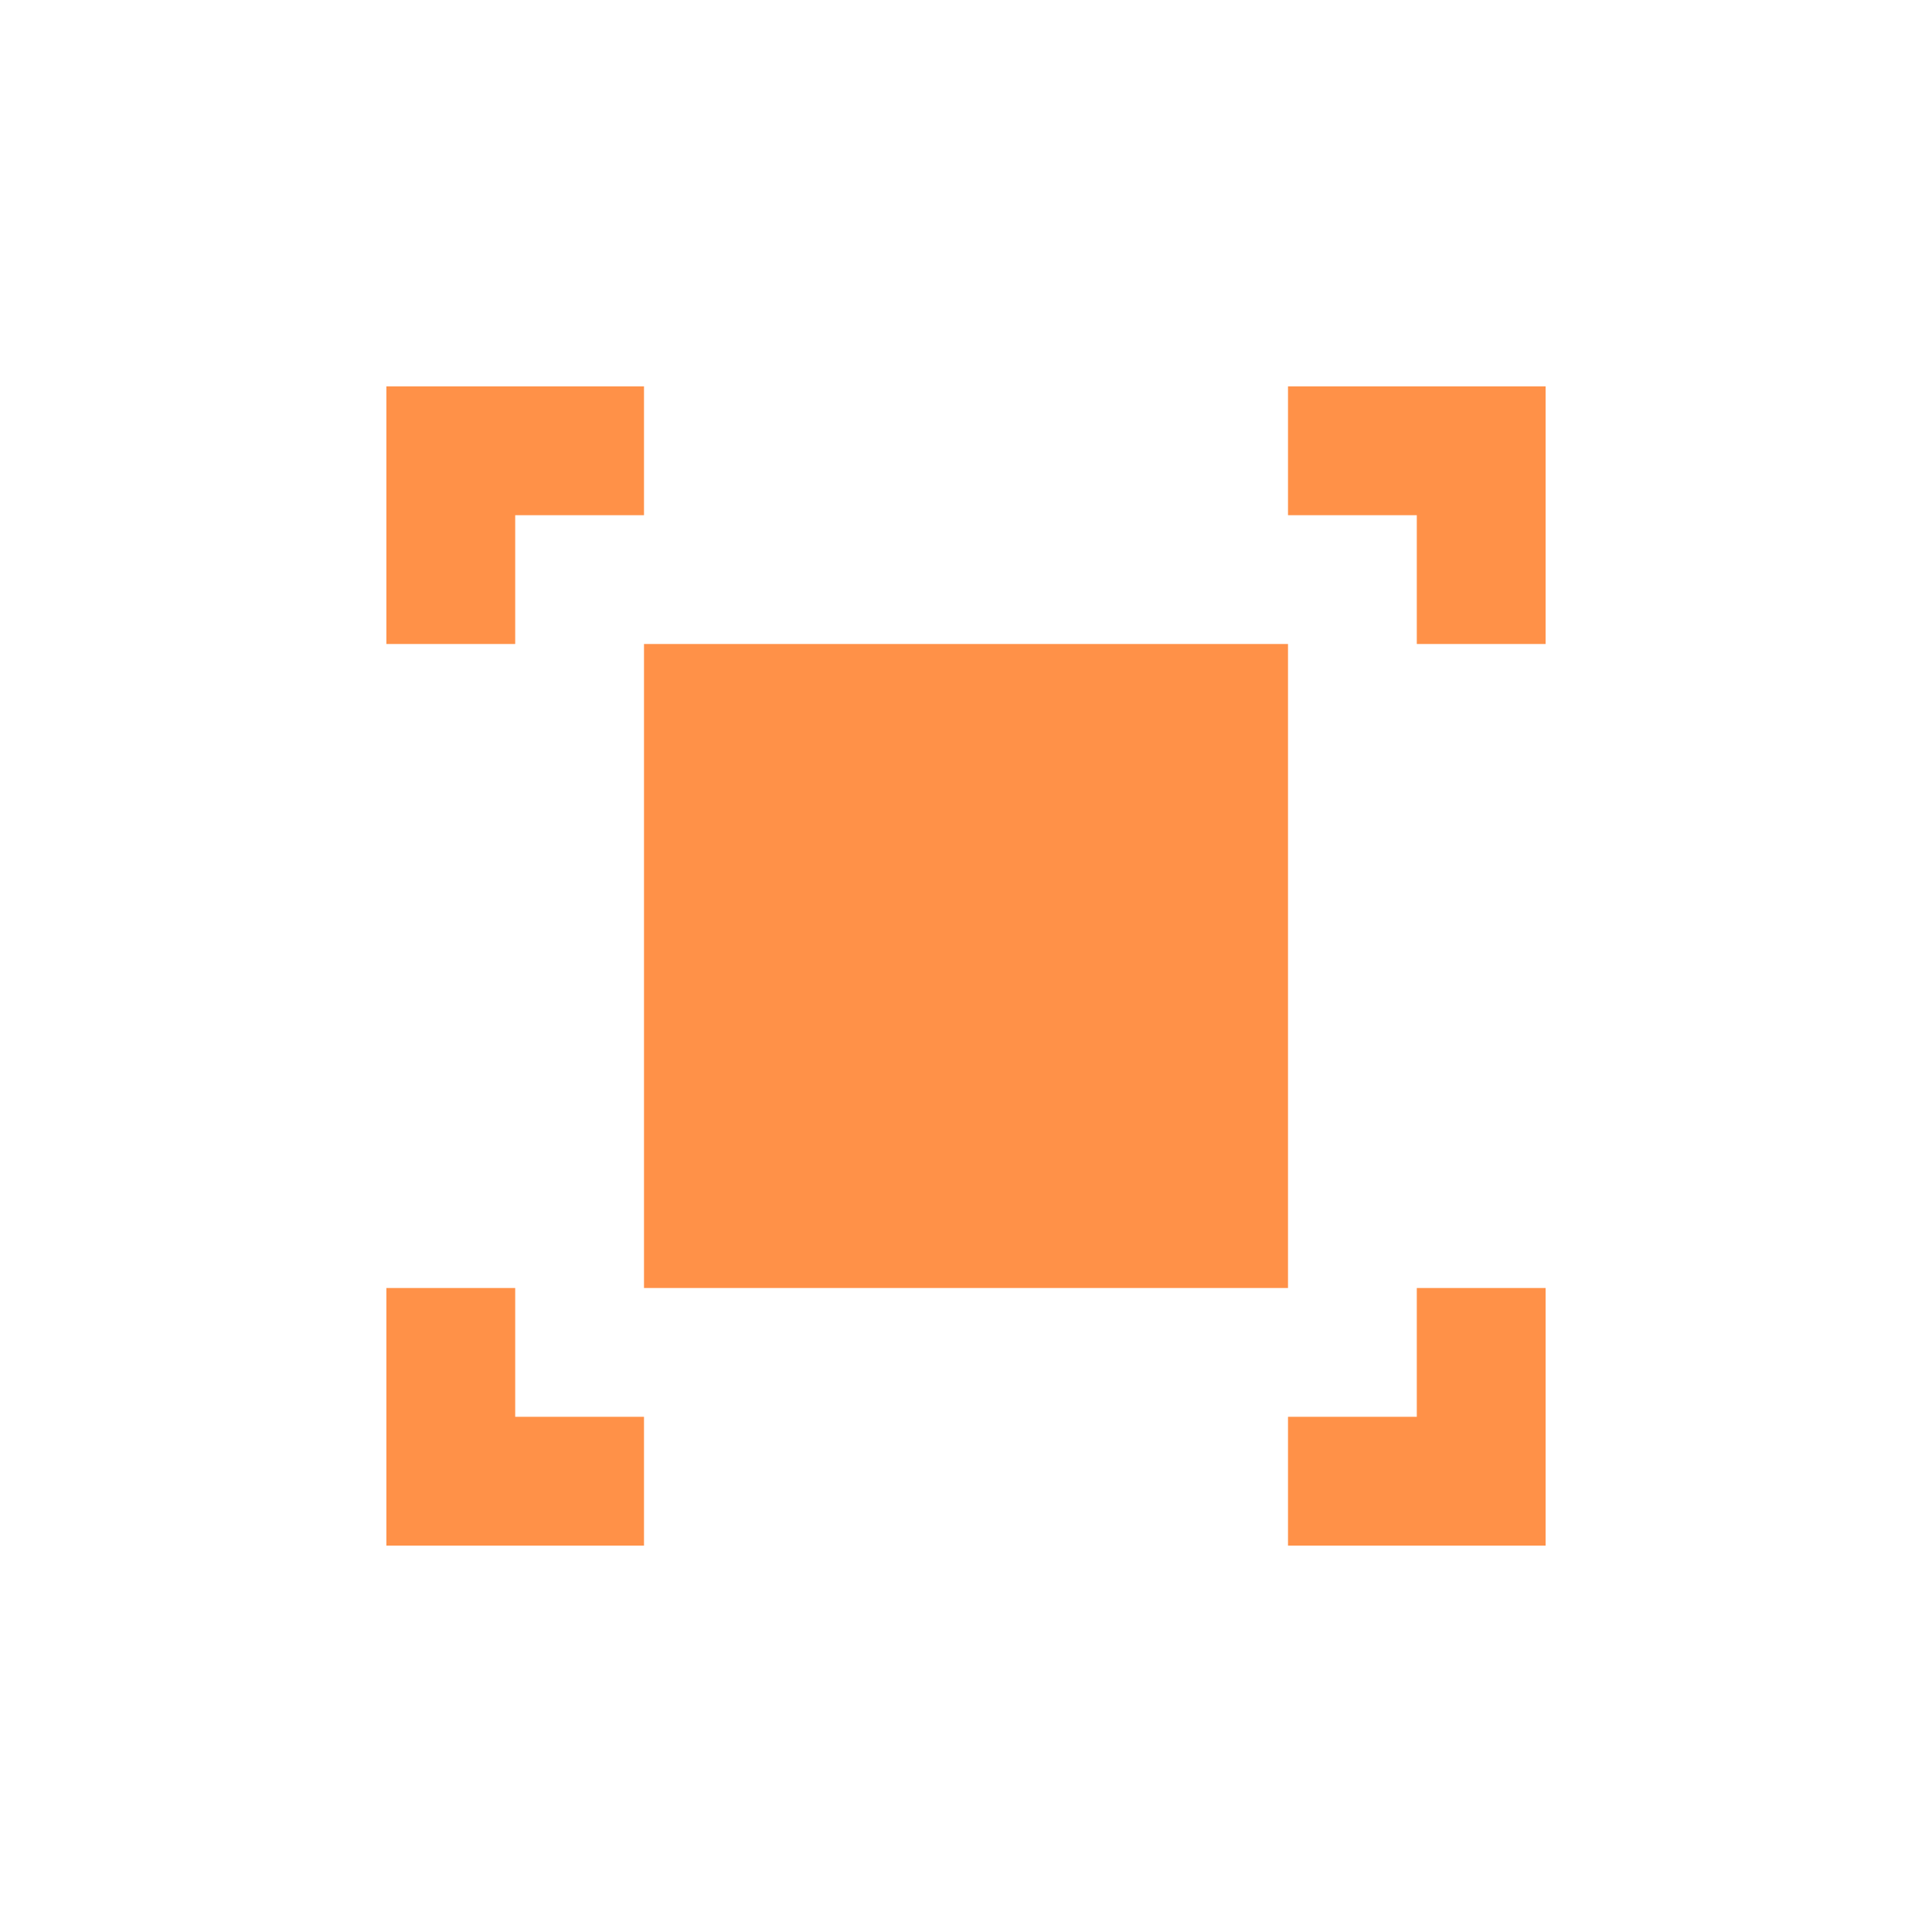
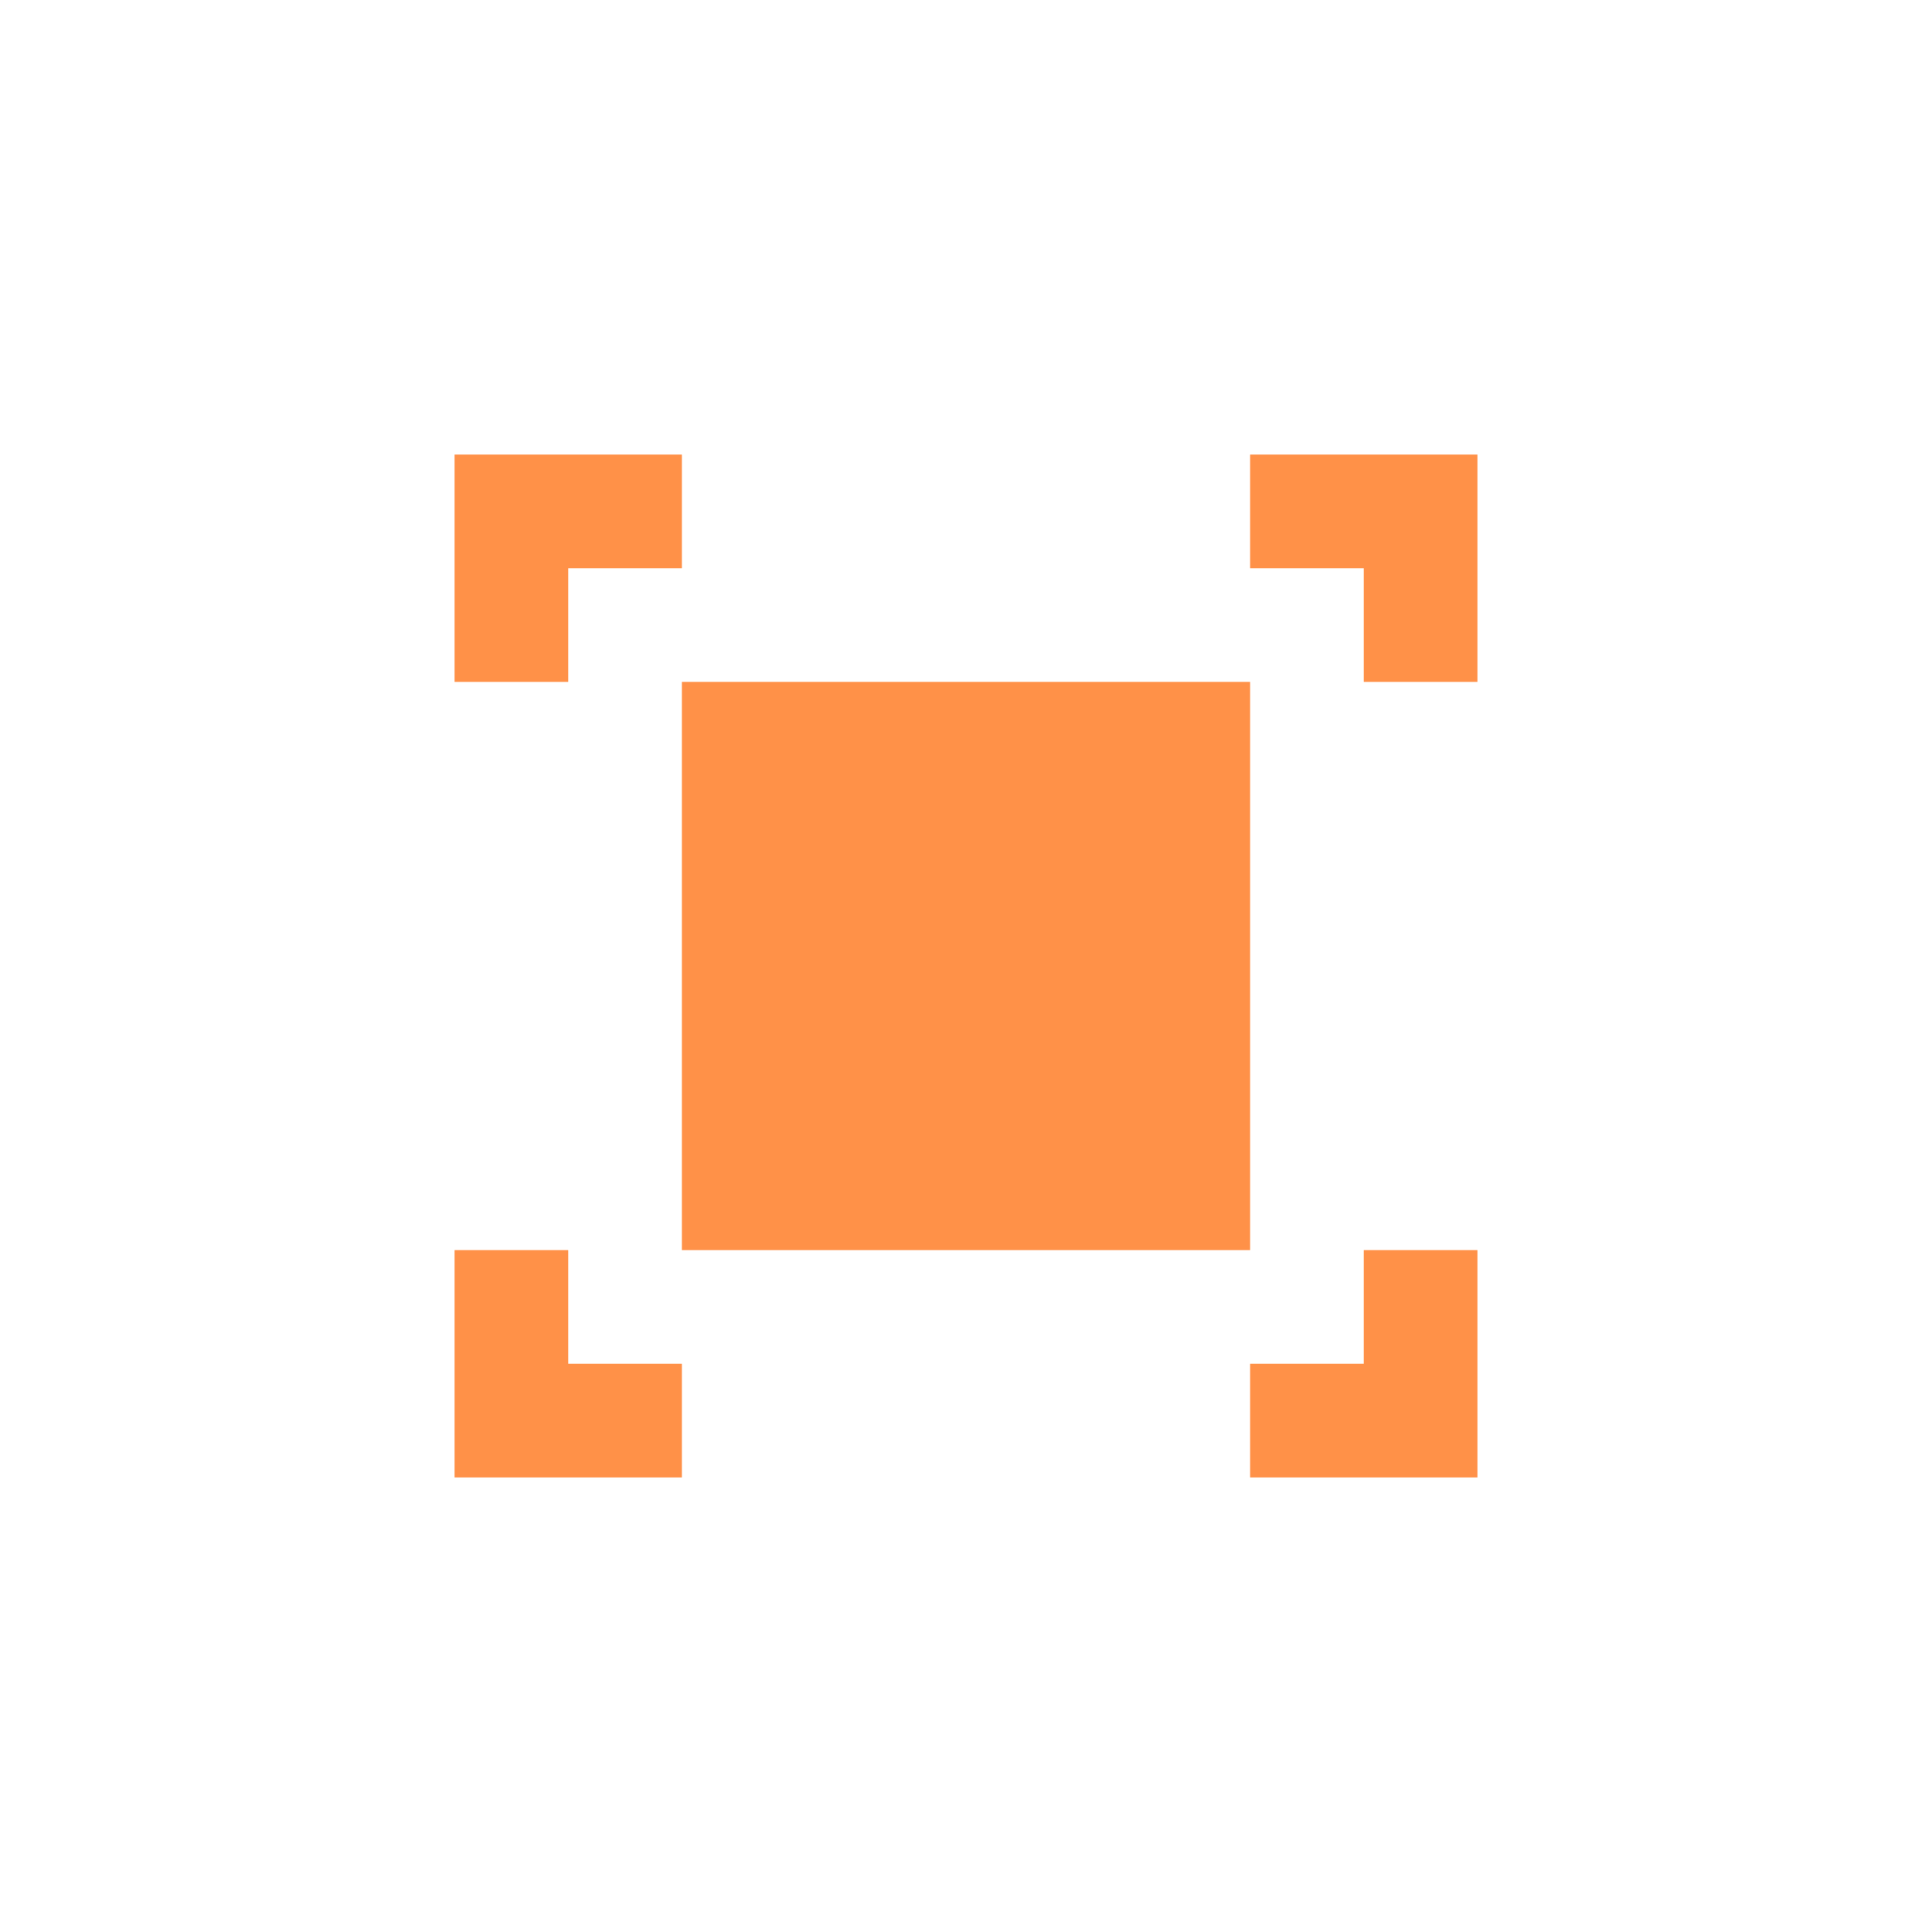
- <svg xmlns="http://www.w3.org/2000/svg" version="1.1" viewBox="0 0 15 15">
-   <g transform="translate(377 -500.4)" display="none">
-     <path d="m-372 504.4 5 3.5-5 3.5z" fill-rule="evenodd" fill="#ff9148" />
+ <svg xmlns="http://www.w3.org/2000/svg" height="100%" width="100%" version="1.1" viewBox="0 0 17 17">
+   <g transform="translate(377,-498.4)" display="none">
+     <path fill-rule="evenodd" fill="#ff9148" d="m-372,504.4,5,3.5-5,3.5z" />
  </g>
-   <g display="none" fill="#ff9148">
-     <rect style="color-rendering:auto;color:#000000;isolation:auto;mix-blend-mode:normal;shape-rendering:auto;solid-color:#000000;image-rendering:auto" height="7" width="2" display="inline" y="4" x="5" />
-     <rect style="color-rendering:auto;color:#000000;isolation:auto;mix-blend-mode:normal;shape-rendering:auto;solid-color:#000000;image-rendering:auto" height="7" width="2" display="inline" y="4" x="8" />
+   <g transform="translate(0,2)" fill="#ff9148" display="none">
+     <rect style="color:#000000;" height="7" width="2" y="4" x="5" display="inline" />
+     <rect style="color:#000000;" height="7" width="2" y="4" x="8" display="inline" />
  </g>
-   <g display="none" fill="#ff9148">
-     <path d="m10 4-5 3.5 5 3.5z" fill-rule="evenodd" />
-     <rect style="color-rendering:auto;color:#000000;isolation:auto;mix-blend-mode:normal;shape-rendering:auto;solid-color:#000000;image-rendering:auto" height="7" width="2" display="inline" y="4" x="5" />
+   <g transform="translate(0,2)" fill="#ff9148" display="none">
+     <path fill-rule="evenodd" d="M10,4,5,7.5,10,11z" />
+     <rect style="color:#000000;" height="7" width="2" y="4" x="5" display="inline" />
  </g>
-   <g display="none" fill="#ff9148">
-     <path d="m5 4 5 3.5-5 3.5z" fill-rule="evenodd" />
-     <rect style="color-rendering:auto;color:#000000;isolation:auto;mix-blend-mode:normal;shape-rendering:auto;solid-color:#000000;image-rendering:auto" height="7" width="2" display="inline" y="4" x="8" />
+   <g transform="translate(0,2)" fill="#ff9148" display="none">
+     <path fill-rule="evenodd" d="M5,4,10,7.5,5,11z" />
+     <rect style="color:#000000;" height="7" width="2" y="4" x="8" display="inline" />
  </g>
-   <g fill="#ff9148">
-     <rect style="color-rendering:auto;color:#000000;isolation:auto;mix-blend-mode:normal;shape-rendering:auto;solid-color:#000000;image-rendering:auto" height="5" width="5" y="5" x="5" />
-     <path style="color-rendering:auto;color:#000000;isolation:auto;mix-blend-mode:normal;shape-rendering:auto;solid-color:#000000;image-rendering:auto" d="m5 3h-2v2h1v-1h1z" />
-     <path style="color-rendering:auto;color:#000000;isolation:auto;mix-blend-mode:normal;shape-rendering:auto;solid-color:#000000;image-rendering:auto" d="m12 5v-2h-2v1h1v1z" />
-     <path style="color-rendering:auto;color:#000000;isolation:auto;mix-blend-mode:normal;shape-rendering:auto;solid-color:#000000;image-rendering:auto" d="m10 12h2v-2h-1v1h-1z" />
-     <path style="color-rendering:auto;color:#000000;isolation:auto;mix-blend-mode:normal;shape-rendering:auto;solid-color:#000000;image-rendering:auto" d="m3 10v2h2v-1h-1v-1z" />
+   <g fill="#ff9148" transform="translate(1,1)">
+     <rect style="color:#000000;" height="5" width="5" y="5" x="5" />
+     <path style="color:#000000;" d="M5,3h-2v2h1v-1h1z" />
+     <path style="color:#000000;" d="M12,5v-2h-2v1h1v1z" />
+     <path style="color:#000000;" d="m10,12h2v-2h-1v1h-1z" />
+     <path style="color:#000000;" d="m3,10v2h2v-1h-1v-1z" />
  </g>
-   <g display="none" fill="#ff9148">
-     <rect style="color-rendering:auto;color:#000000;isolation:auto;mix-blend-mode:normal;shape-rendering:auto;solid-color:#000000;image-rendering:auto" height="3" width="2" display="inline" y="6" x="5" />
-     <path style="color-rendering:auto;color:#000000;isolation:auto;mix-blend-mode:normal;shape-rendering:auto;solid-color:#000000;image-rendering:auto" d="m8 6 2-2v7l-2-2z" display="inline" />
+   <g transform="translate(0,2)" fill="#ff9148" display="none">
+     <rect style="color:#000000;" height="3" width="2" y="6" x="5" display="inline" />
+     <path style="color:#000000;" d="m8,6,2-2v7l-2-2z" display="inline" />
  </g>
</svg>
